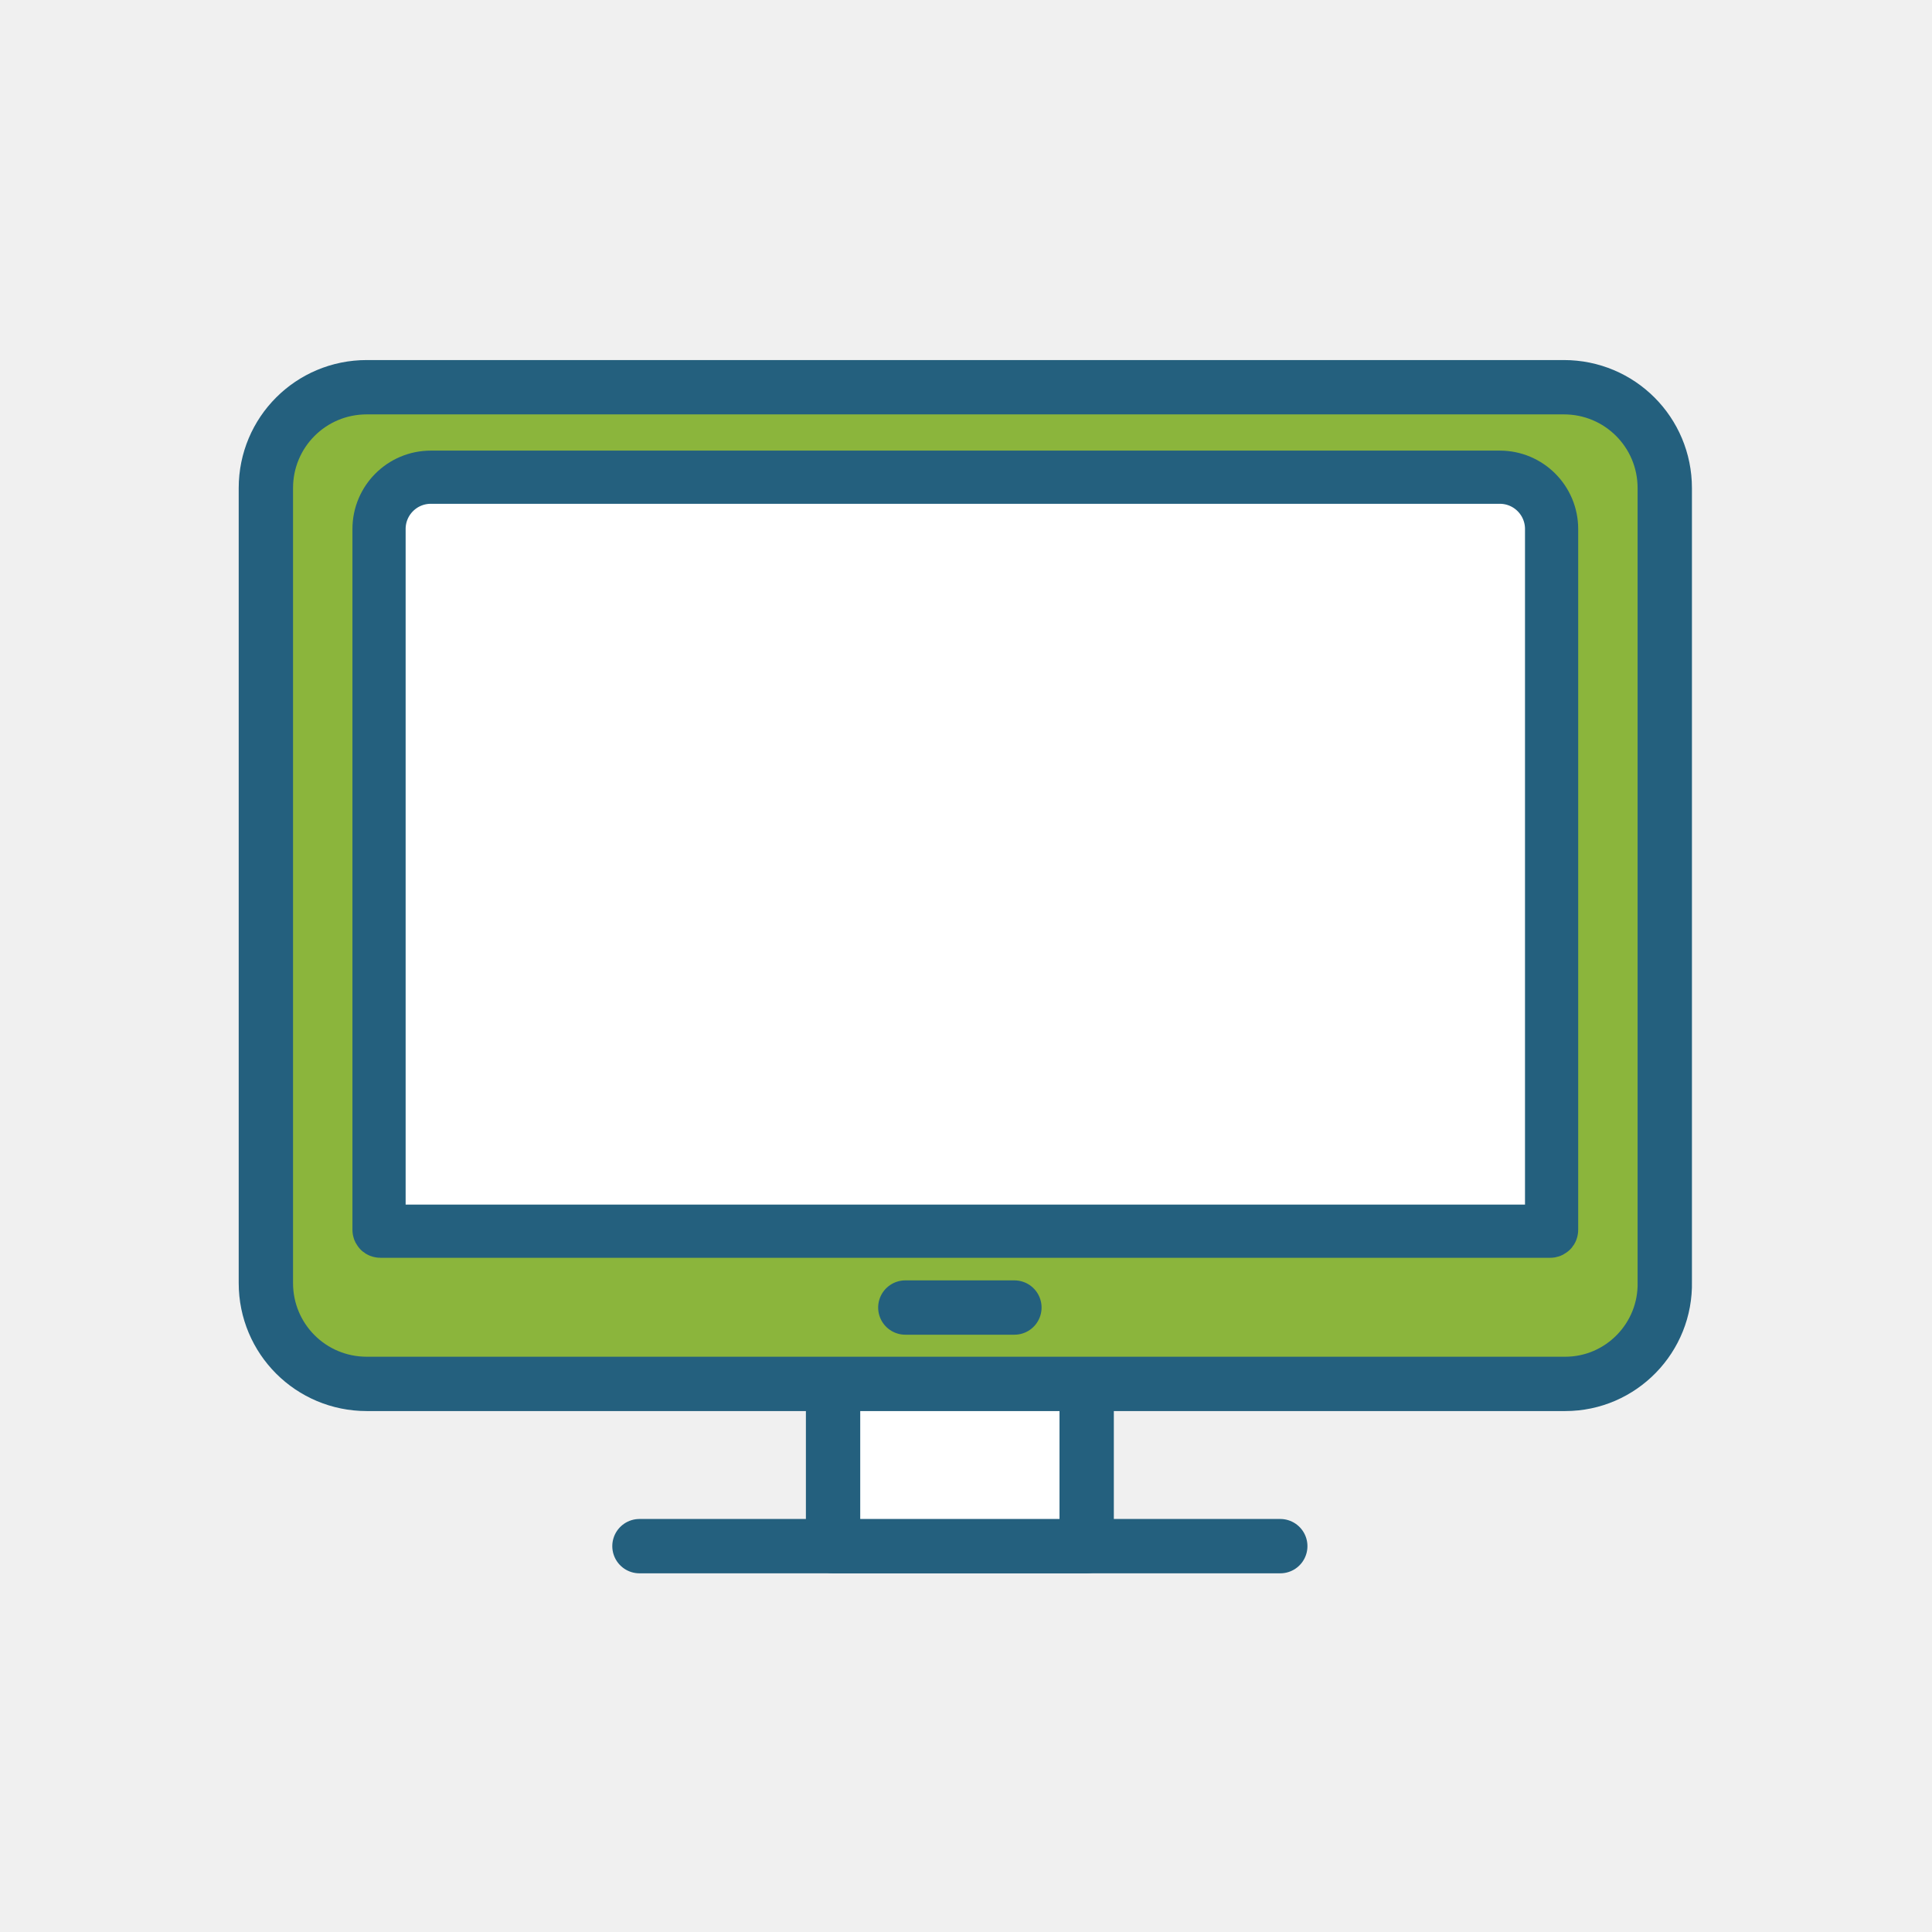
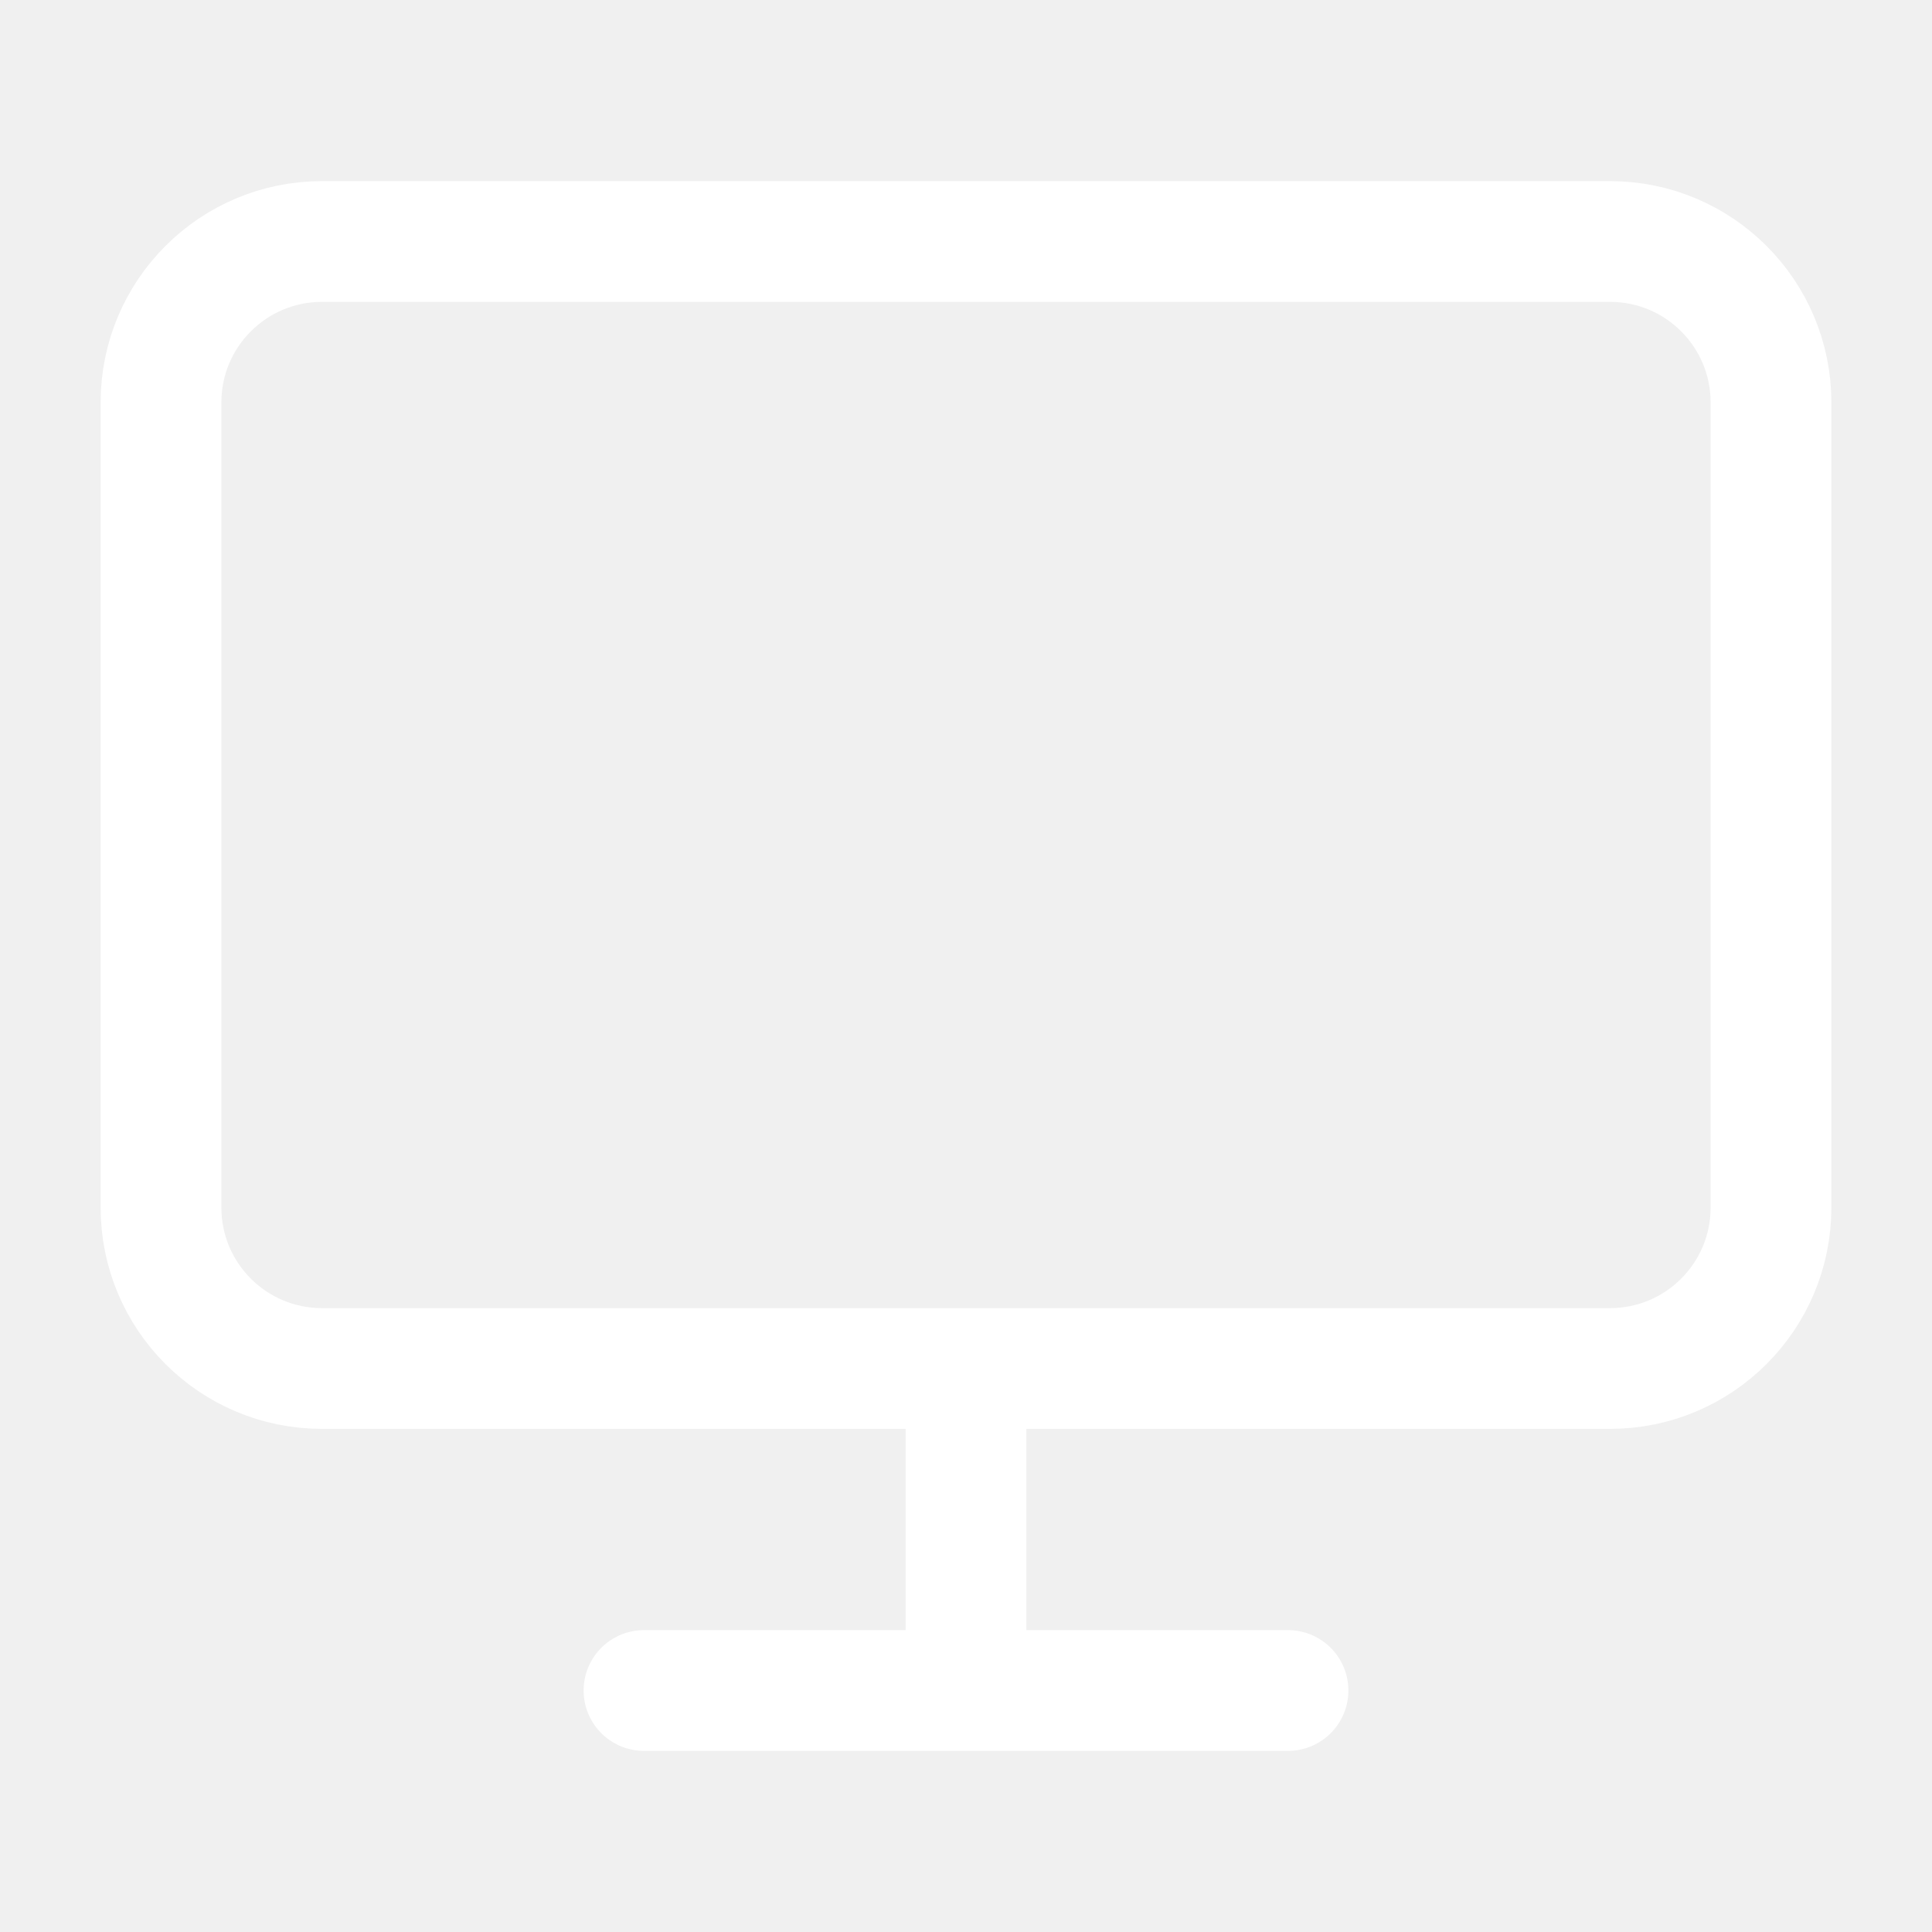
- <svg xmlns="http://www.w3.org/2000/svg" version="1.1" id="Calque_1" x="0px" y="0px" viewBox="0 0 141.7 141.7" style="enable-background:new 0 0 141.7 141.7;" xml:space="preserve">
-   <style type="text/css">
- 	.st0{fill:none;stroke:#24607E;stroke-width:3.985;stroke-linecap:round;stroke-linejoin:round;stroke-miterlimit:10;}
- 	.st1{fill:#FFFFFF;stroke:#24607E;stroke-width:3.985;stroke-linecap:round;stroke-linejoin:round;stroke-miterlimit:10;}
- 	.st2{fill:#8BB53C;stroke:#24607E;stroke-width:3.985;stroke-linecap:round;stroke-linejoin:round;stroke-miterlimit:10;}
- 	.st3{fill:#FFFFFF;stroke:#24607E;stroke-width:3.901;stroke-linecap:round;stroke-linejoin:round;stroke-miterlimit:10;}
- </style>
-   <g>
-     <g>
-       <g>
-         <g>
-           <line class="st0" x1="46.9" y1="113.4" x2="93.9" y2="113.4" />
-           <rect x="61.1" y="78.7" class="st1" width="18.6" height="34.7" />
-           <path class="st2" d="M114.8,101.5H26.9c-4.1,0-7.4-3.3-7.4-7.4V35.8c0-4.1,3.3-7.4,7.4-7.4h87.8c4.1,0,7.4,3.3,7.4,7.4V94      C122.2,98.1,118.9,101.5,114.8,101.5z" />
-           <path class="st3" d="M27.9,90.3c-0.1,0-0.1-0.1-0.1-0.1V38.8c0-2.1,1.7-3.8,3.8-3.8H110c2.1,0,3.8,1.7,3.8,3.8v51.4      c0,0.1-0.1,0.1-0.1,0.1S27.9,90.3,27.9,90.3z" />
-           <line class="st0" x1="66.4" y1="95.9" x2="74.4" y2="95.9" />
-         </g>
-       </g>
-     </g>
-   </g>
+ <svg xmlns="http://www.w3.org/2000/svg" width="24" height="24" viewBox="0 0 24 24" fill="none">
+   <path d="M8 21H16M12 17V21M4 3H20C21.105 3 22 3.895 22 5V15C22 16.105 21.105 17 20 17H4C2.895 17 2 16.105 2 15V5C2 3.895 2.895 3 4 3Z" stroke="white" stroke-width="1.5" stroke-linecap="round" stroke-linejoin="round" />
</svg>
